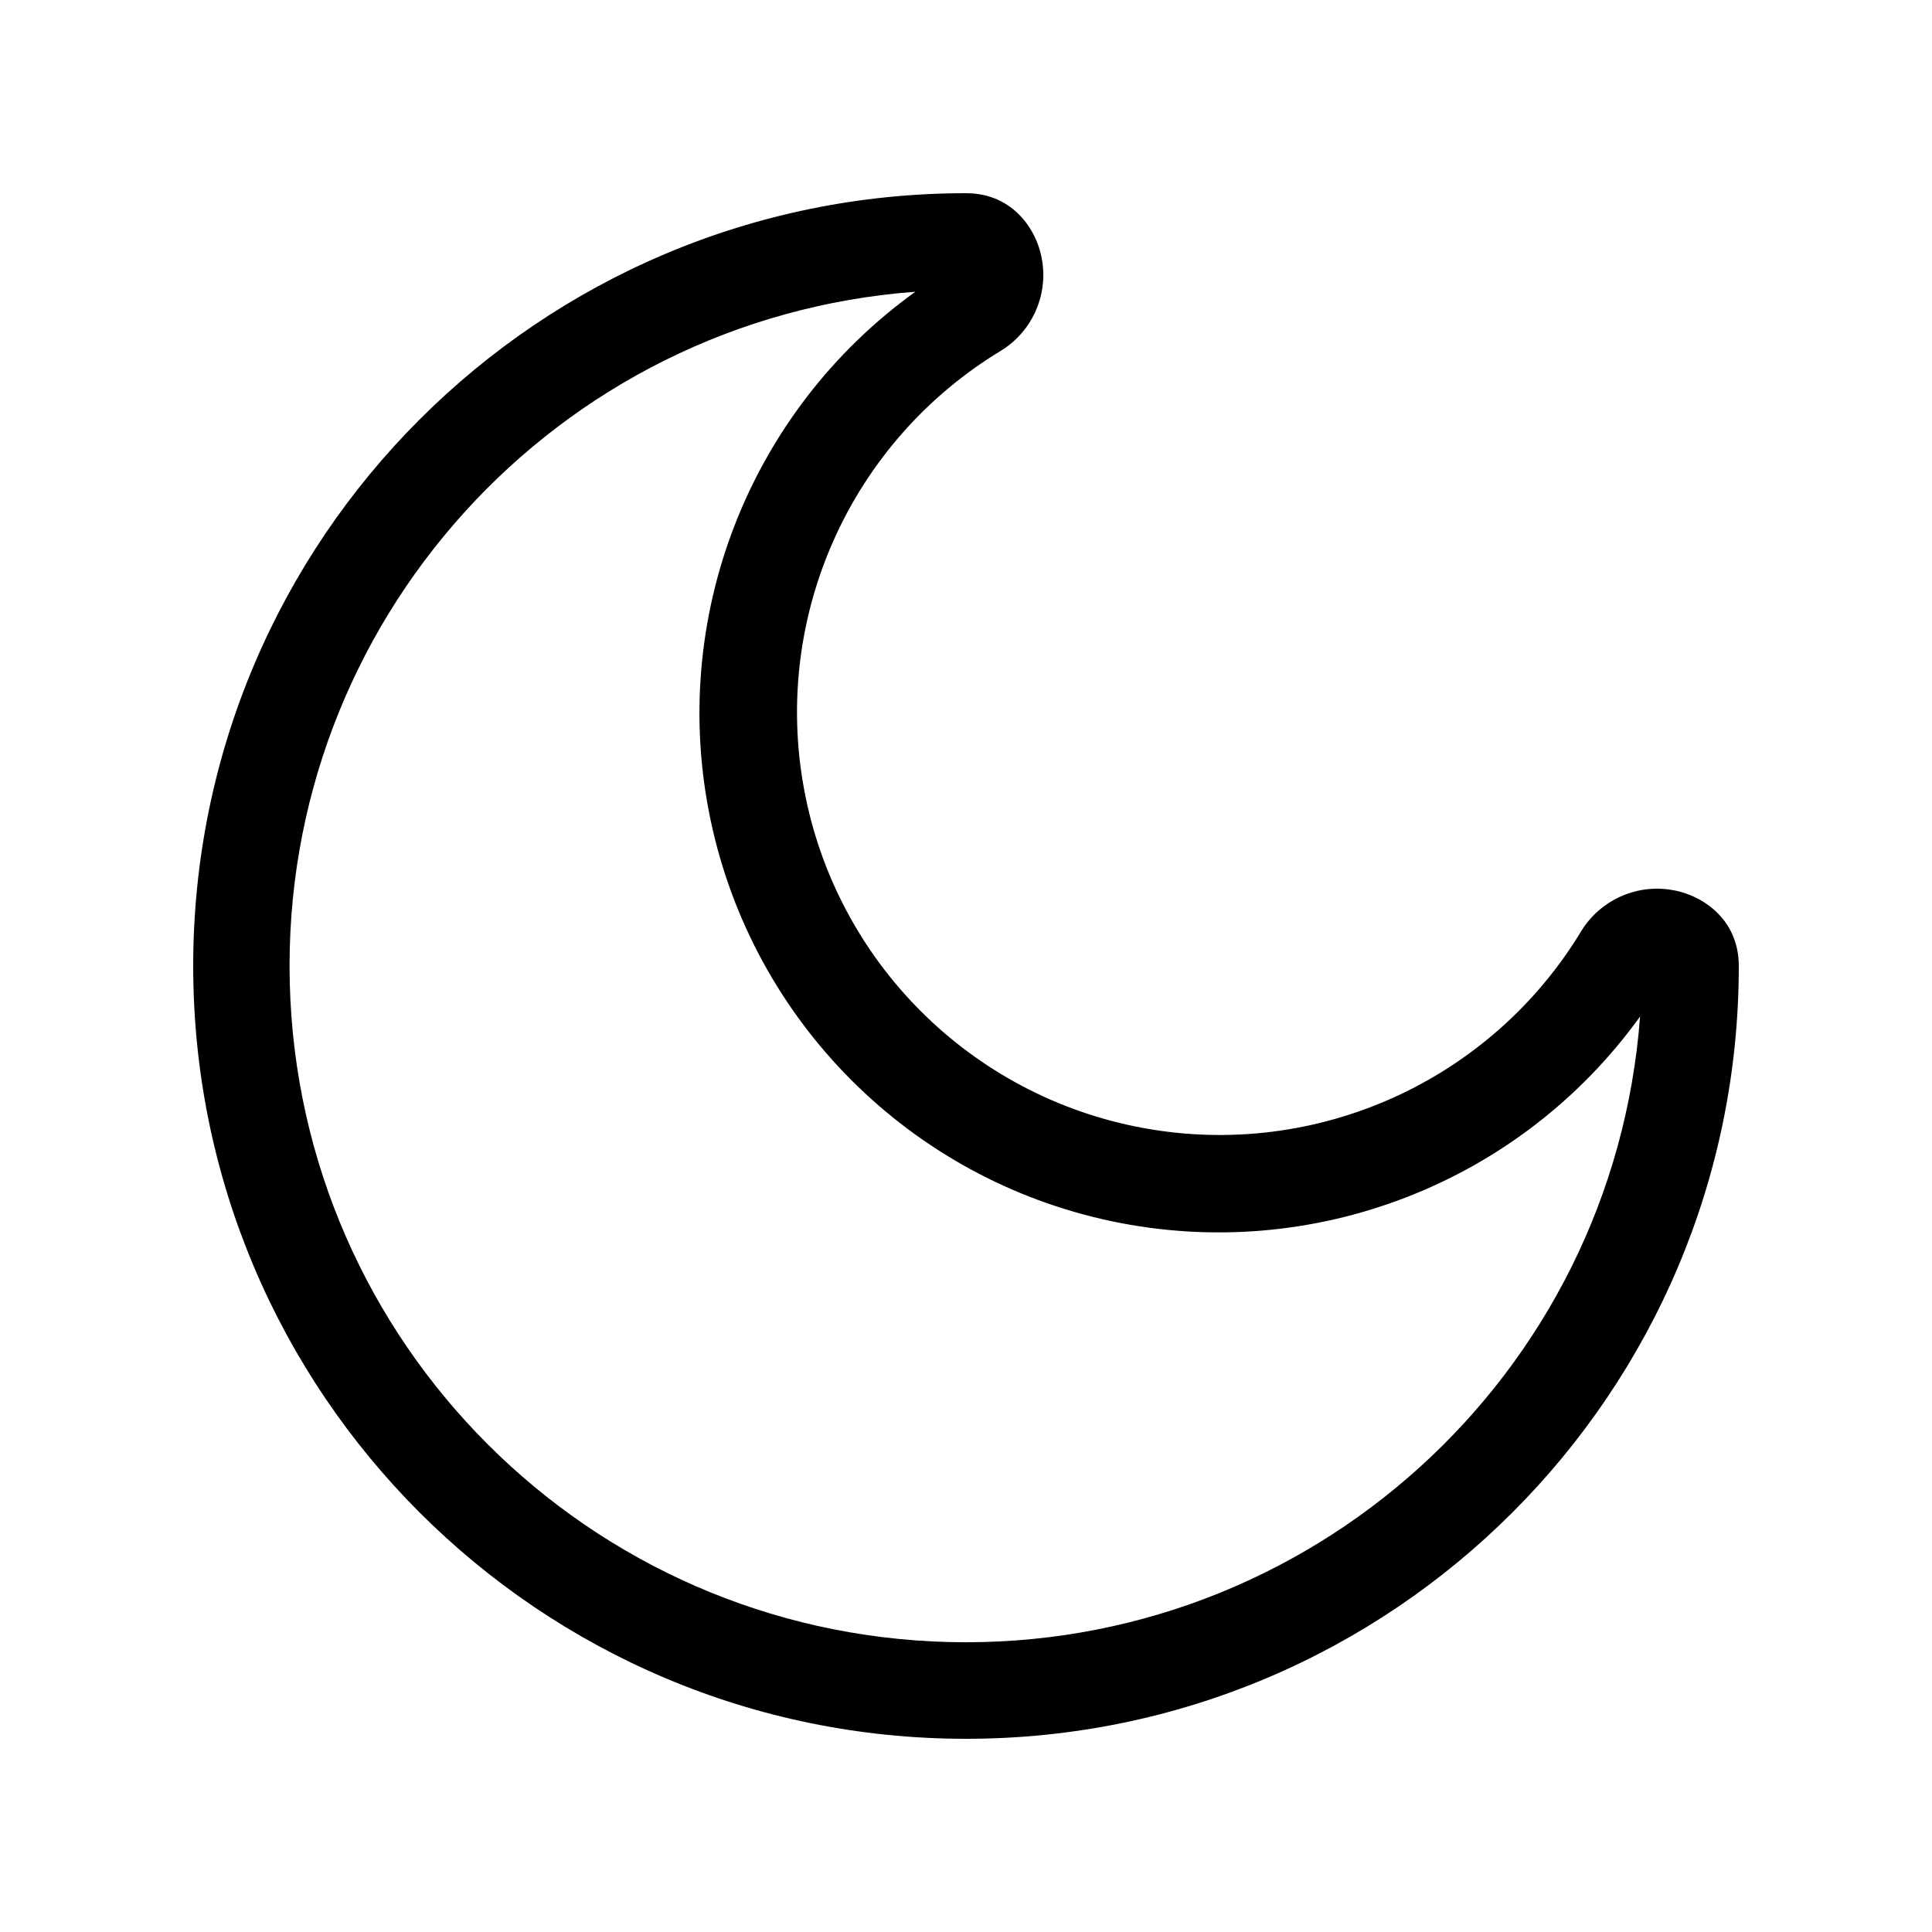
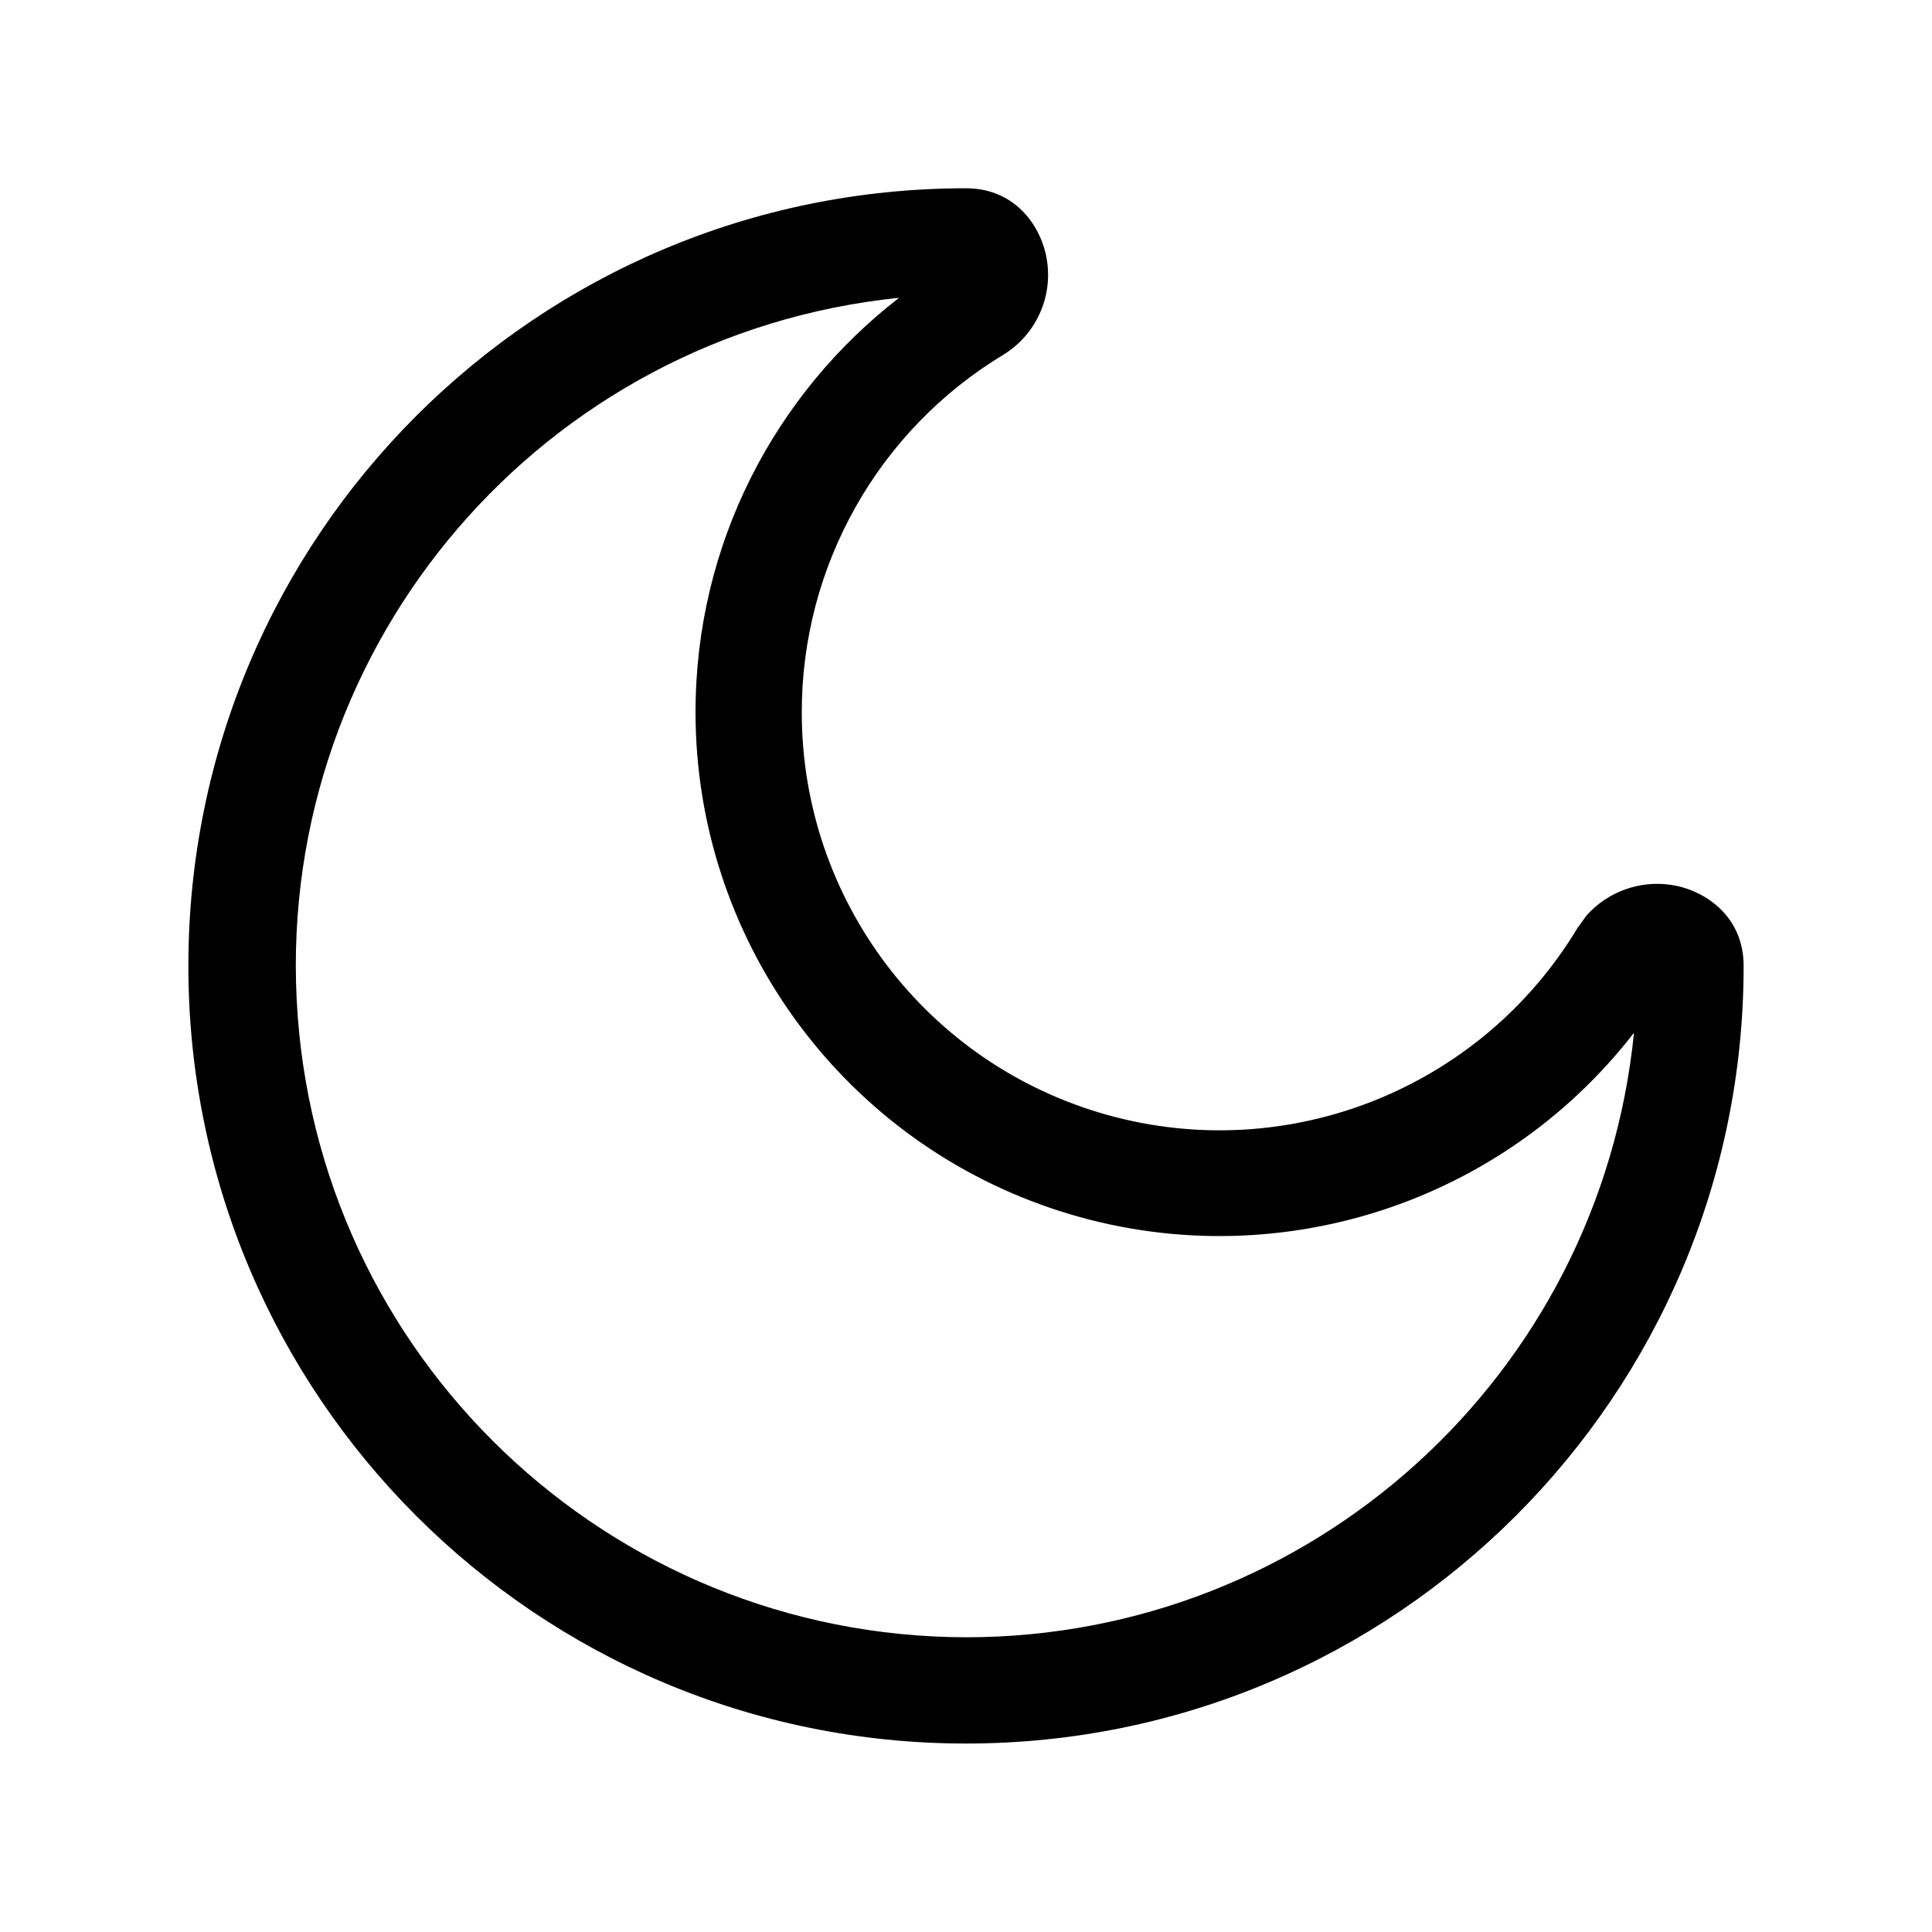
<svg xmlns="http://www.w3.org/2000/svg" width="20" height="20" fill="currentColor">
-   <path fill="currentColor" fill-rule="evenodd" d="M10 2c.497 0 .748.396.791.716a.92.92 0 0 1-.425.912 4.375 4.375 0 1 0 6.006 6.006.92.92 0 0 1 .912-.425c.32.043.716.294.716.791a8 8 0 1 1-8-8m-.524 1.02a7 7 0 1 0 7.502 7.503A5.375 5.375 0 1 1 9.476 3.02" clip-rule="evenodd" />
+   <path fill="currentColor" d="M7.2 7.374c0-1.747.826-3.3 2.107-4.291A6.951 6.951 0 0 0 10 16.949a6.95 6.95 0 0 0 6.915-6.258A5.425 5.425 0 0 1 7.2 7.374m1.1 0a4.325 4.325 0 0 0 8.03 2.233l.092-.128a.98.98 0 0 1 .869-.32c.337.046.759.31.759.84A8.05 8.05 0 1 1 10 1.949c.53 0 .794.422.84.759a.97.97 0 0 1-.448.961A4.32 4.32 0 0 0 8.3 7.374" />
</svg>
